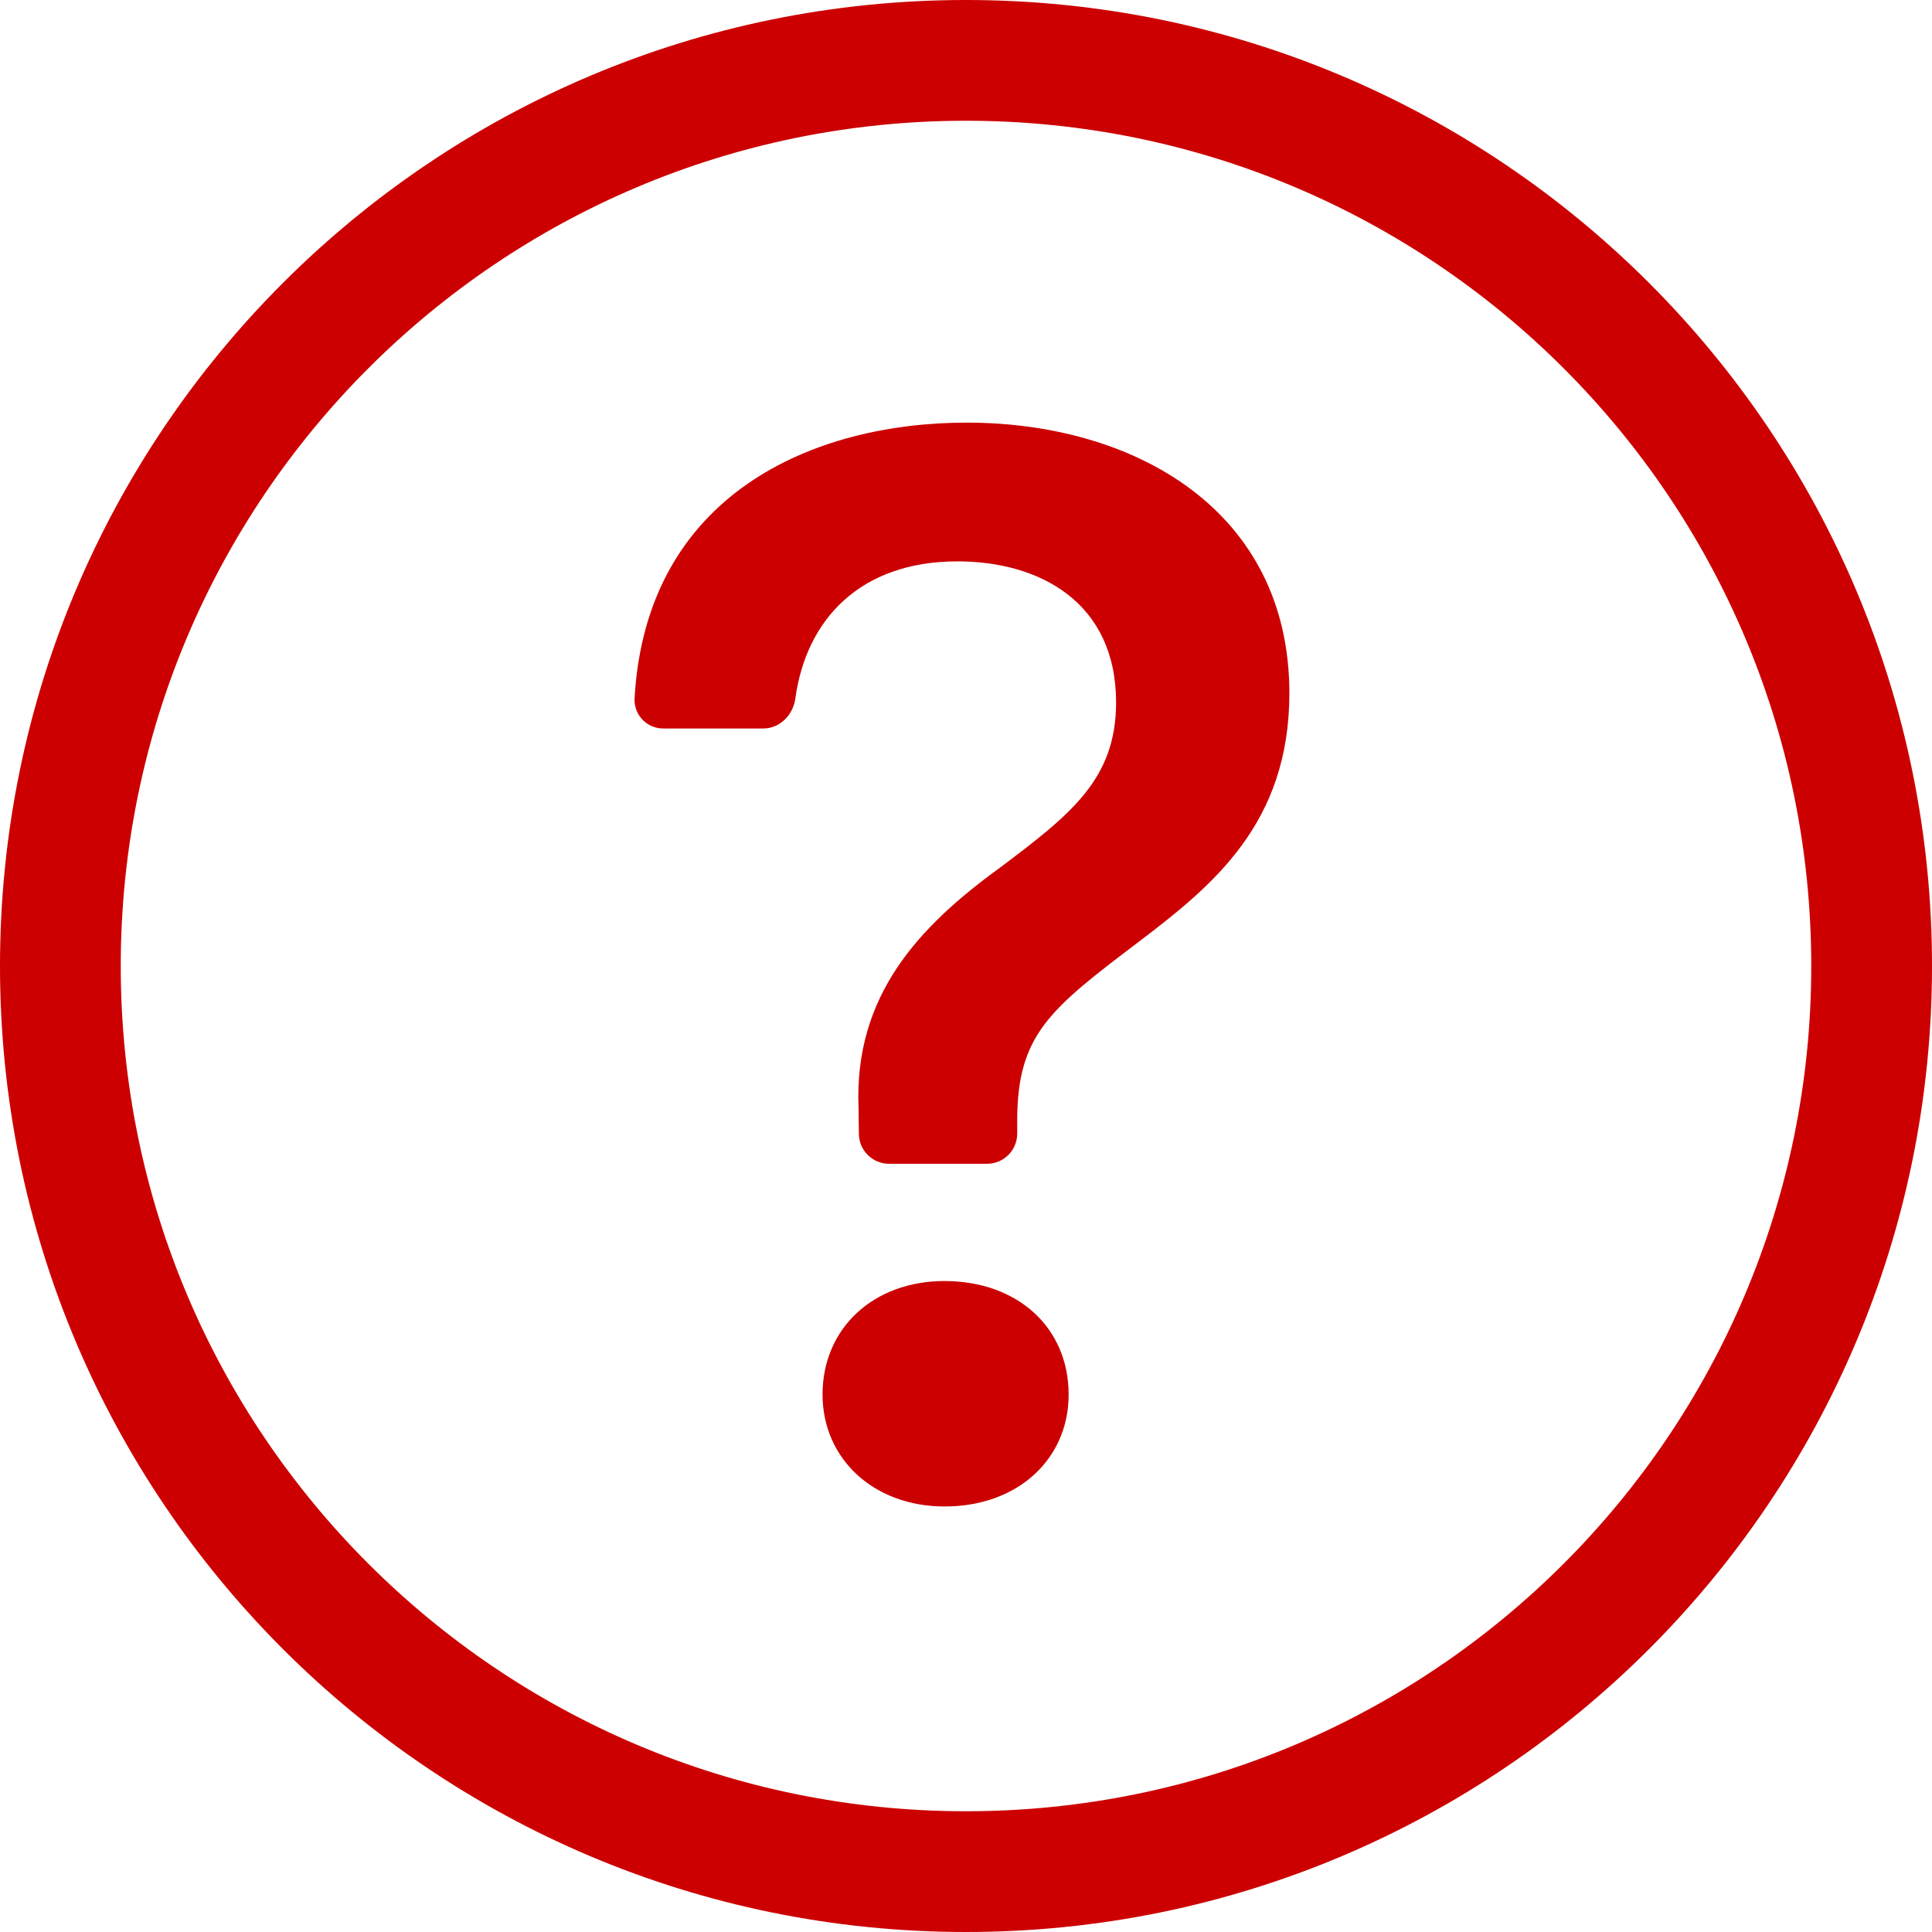
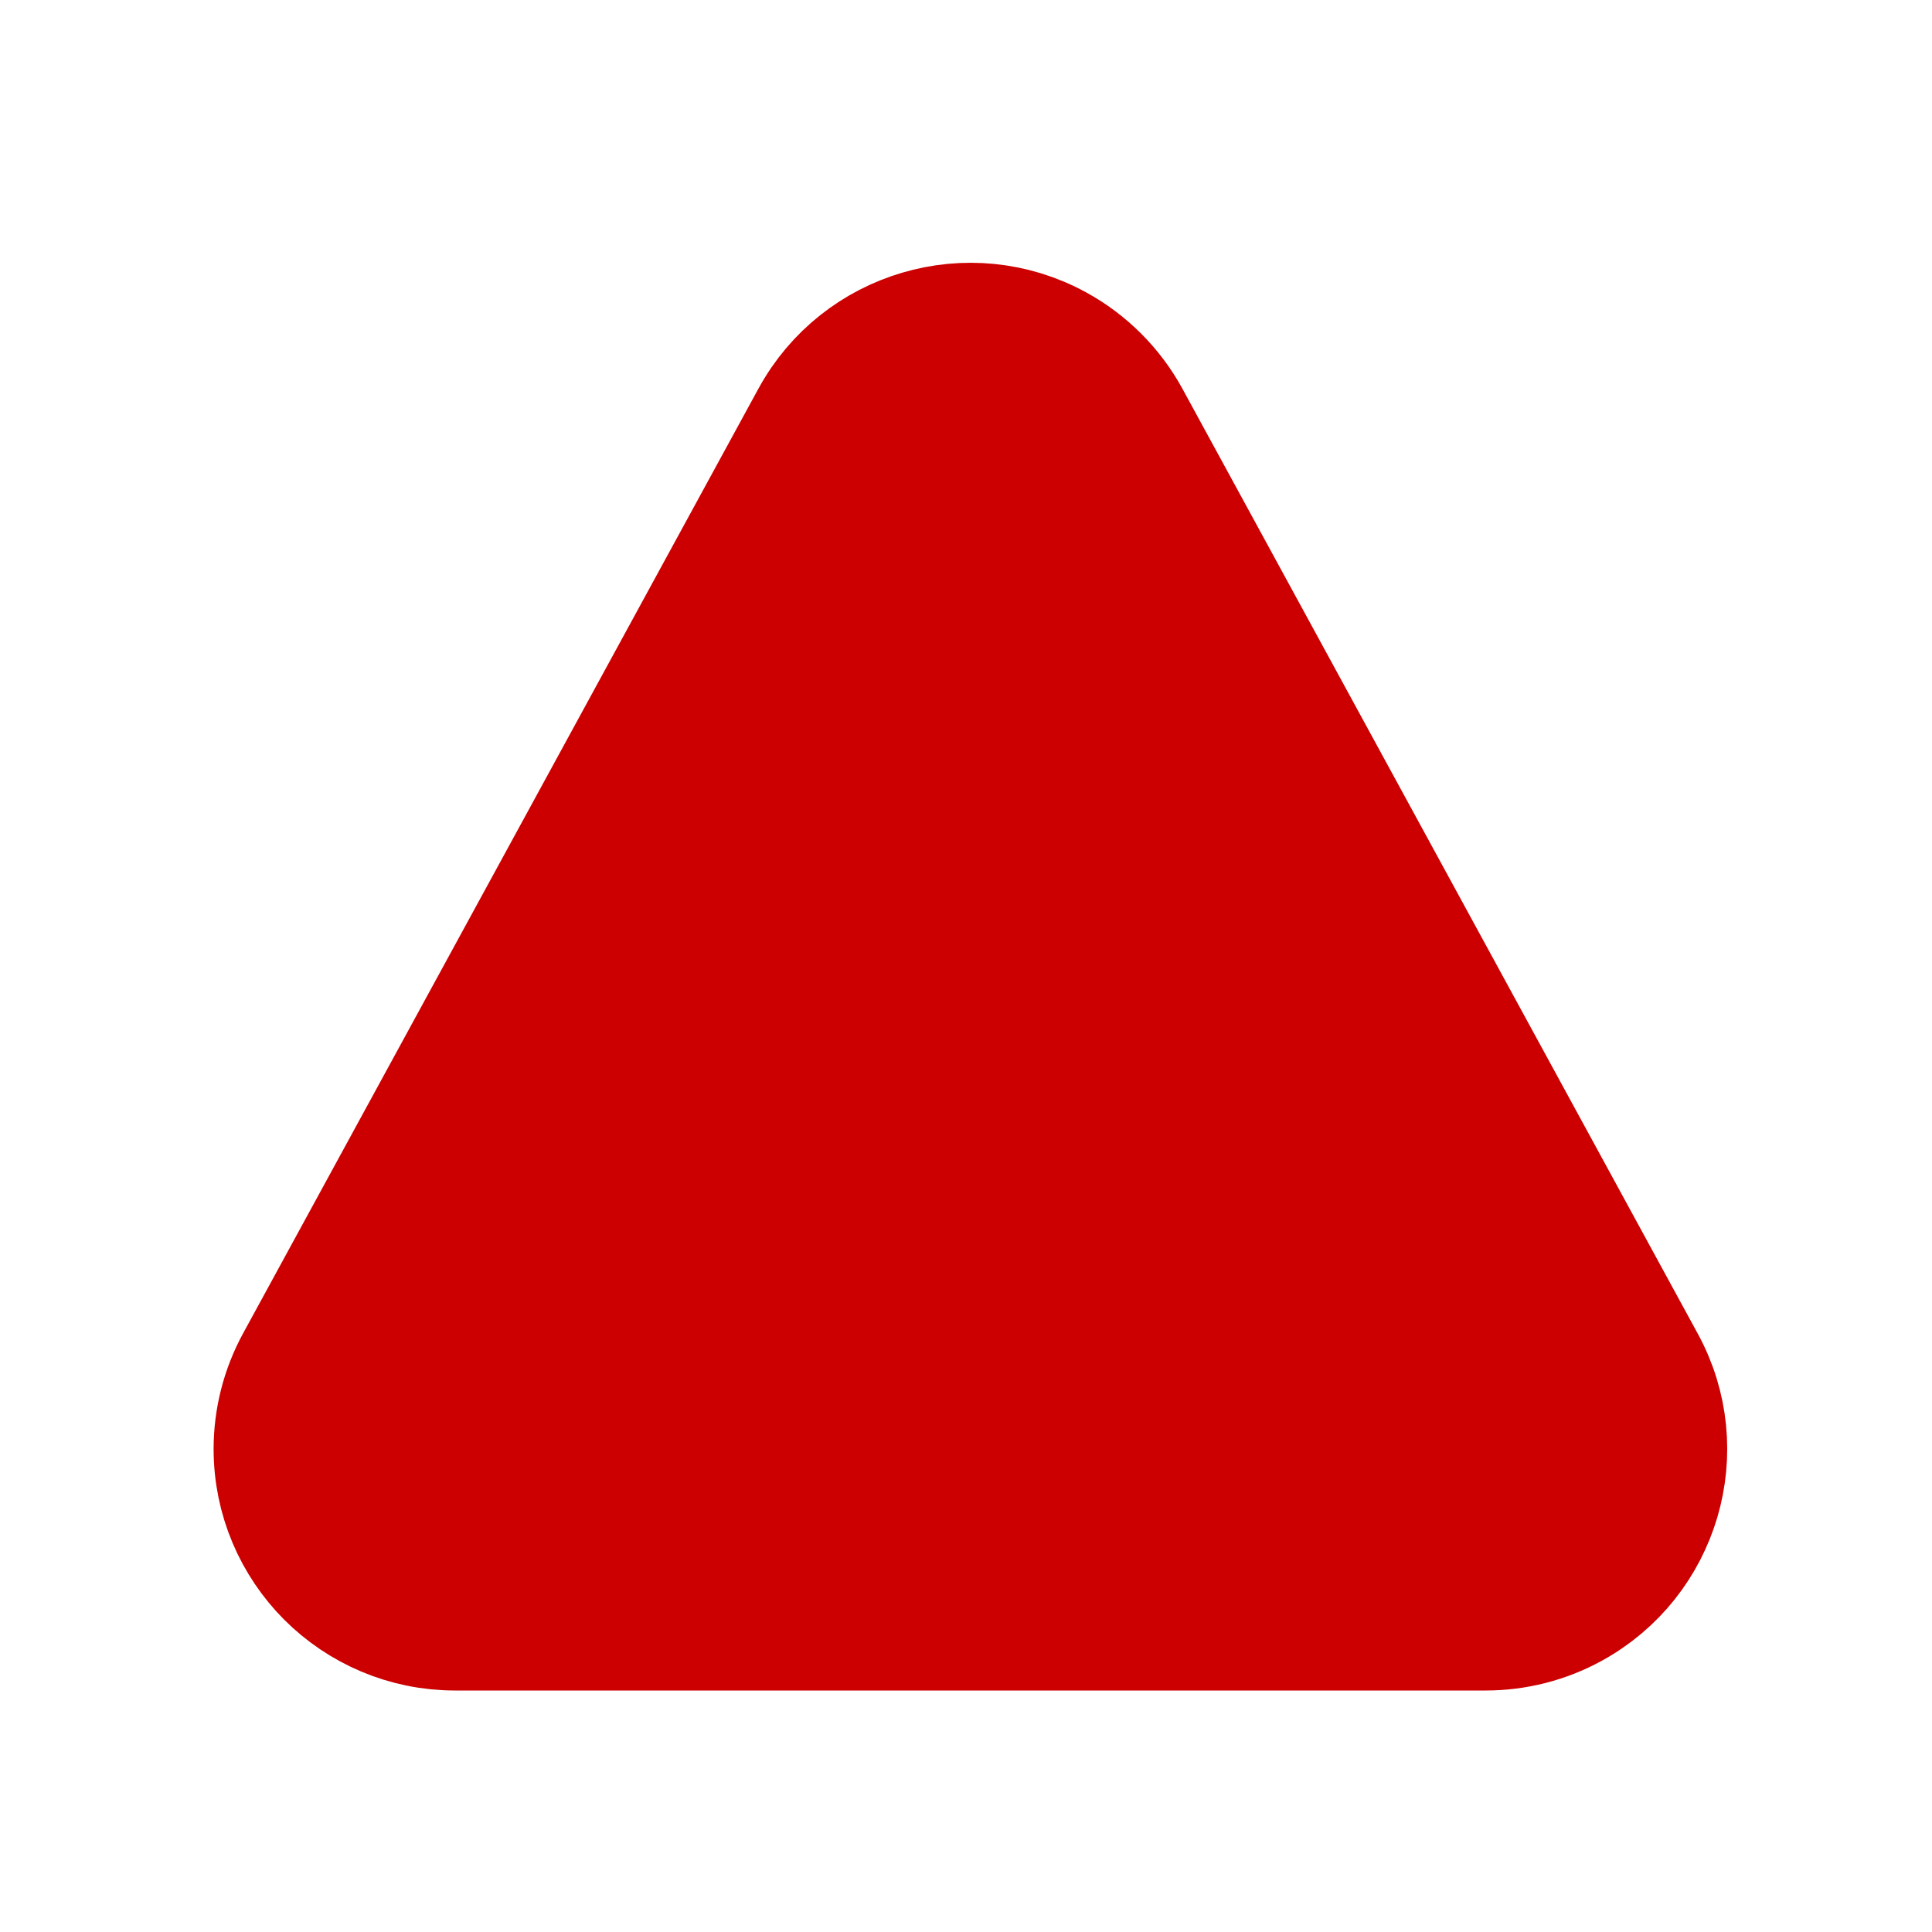
<svg xmlns="http://www.w3.org/2000/svg" width="16" height="16" fill="#cc0000" class="bi bi-question-circle" viewBox="0 0 16 16">
-   <path d="M8 15A7 7 0 1 1 8 1a7 7 0 0 1 0 14zm0 1A8 8 0 1 0 8 0a8 8 0 0 0 0 16z" />
-   <path d="M5.255 5.786a.237.237 0 0 0 .241.247h.825c.138 0 .248-.113.266-.25.09-.656.54-1.134 1.342-1.134.686 0 1.314.343 1.314 1.168 0 .635-.374.927-.965 1.371-.673.489-1.206 1.06-1.168 1.987l.003.217a.25.25 0 0 0 .25.246h.811a.25.25 0 0 0 .25-.25v-.105c0-.718.273-.927 1.01-1.486.609-.463 1.244-.977 1.244-2.056 0-1.511-1.276-2.241-2.673-2.241-1.267 0-2.655.59-2.75 2.286zm1.557 5.763c0 .533.425.927 1.01.927.609 0 1.028-.394 1.028-.927 0-.552-.42-.94-1.029-.94-.584 0-1.009.388-1.009.94z" />
+   <path d="M7.613,2.738 C7.981,2.629 8.391,2.661 8.755,2.86 C9.007,2.998 9.215,3.206 9.353,3.458 L13.62,11.282 C13.819,11.645 13.851,12.055 13.743,12.423 C13.634,12.792 13.386,13.118 13.022,13.317 C12.802,13.437 12.555,13.5 12.304,13.5 L3.769,13.5 C3.355,13.5 2.98,13.332 2.708,13.061 C2.437,12.789 2.269,12.414 2.269,12 C2.269,11.749 2.332,11.502 2.452,11.282 L6.72,3.458 C6.918,3.095 7.245,2.846 7.613,2.738 Z" id="Triangle" stroke="#cc0000" />
+   <path d="M8,5.5 C8.276,5.5 8.5,5.724 8.5,6 L8.5,9 C8.5,9.276 8.276,9.5 8,9.5 C7.724,9.5 7.5,9.276 7.5,9 L7.5,6 C7.5,5.724 7.724,5.5 8,5.5 Z M8,11.5 C8.276,11.5 8.5,11.276 8.5,11 C8.5,10.724 8.276,10.5 8,10.5 C7.724,10.5 7.5,10.724 7.5,11 C7.5,11.276 7.724,11.5 8,11.5 Z" id="Combined-Shape" fill="#cc0000" />
</svg>
